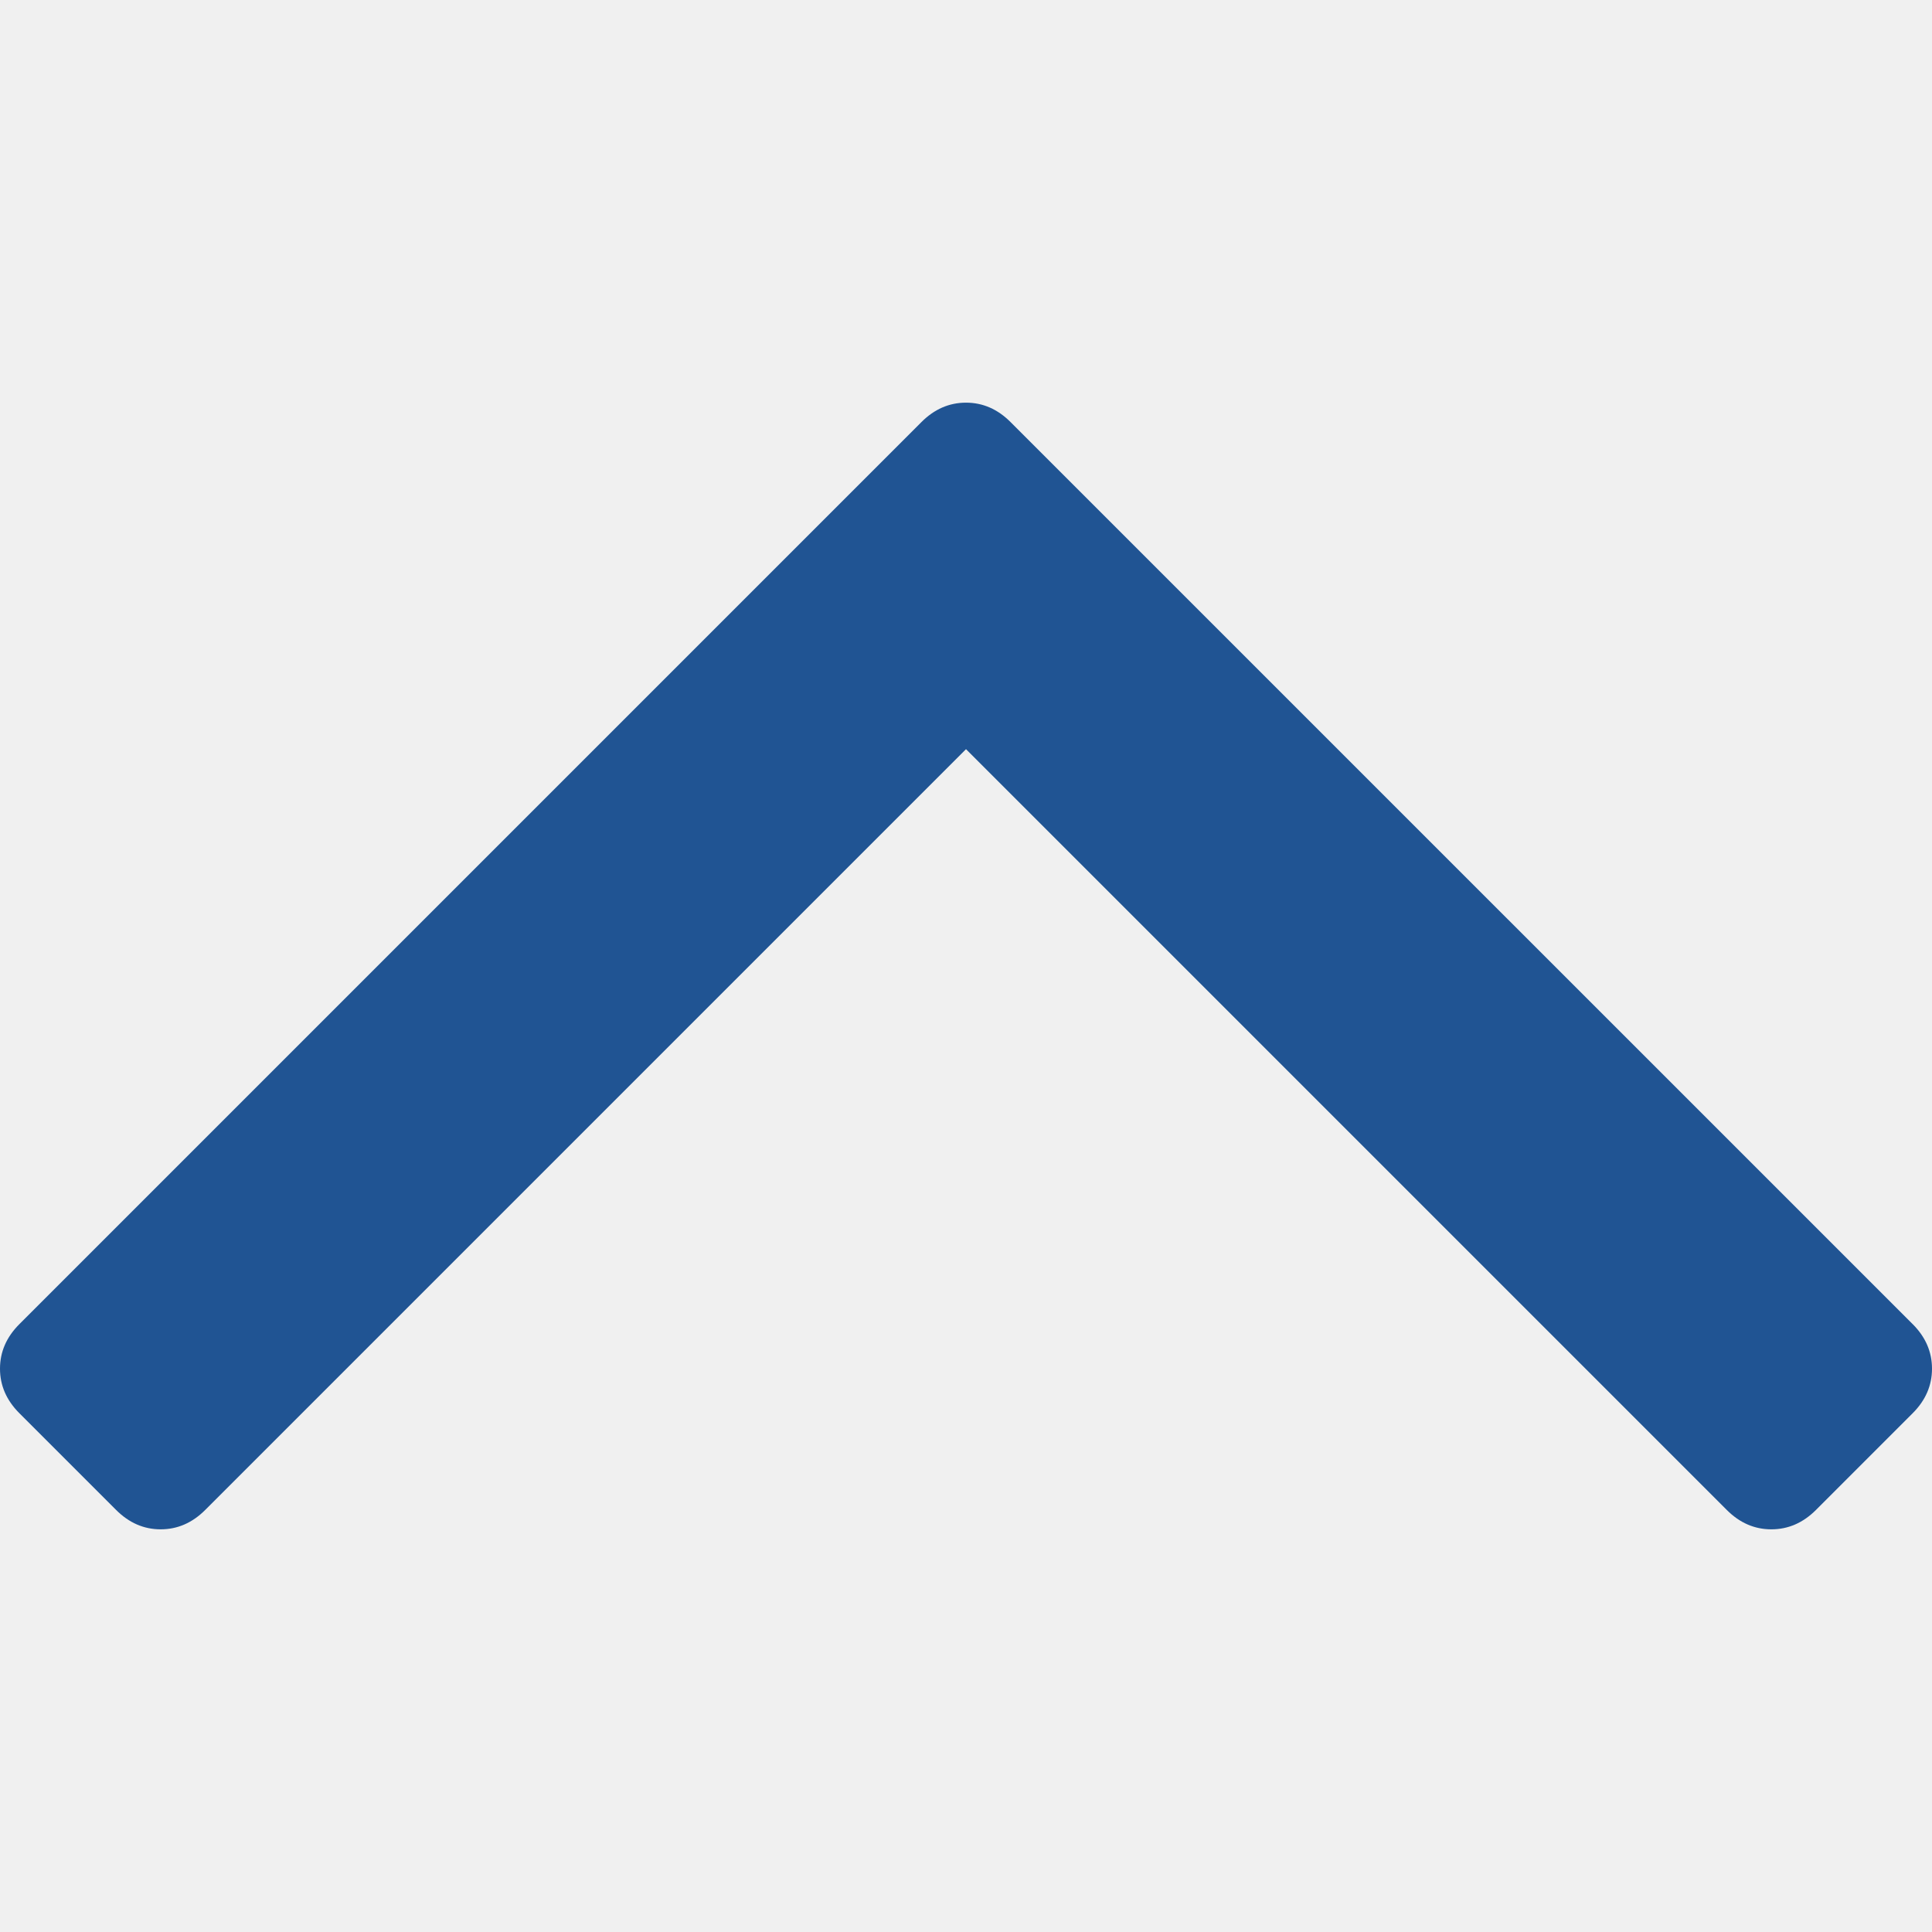
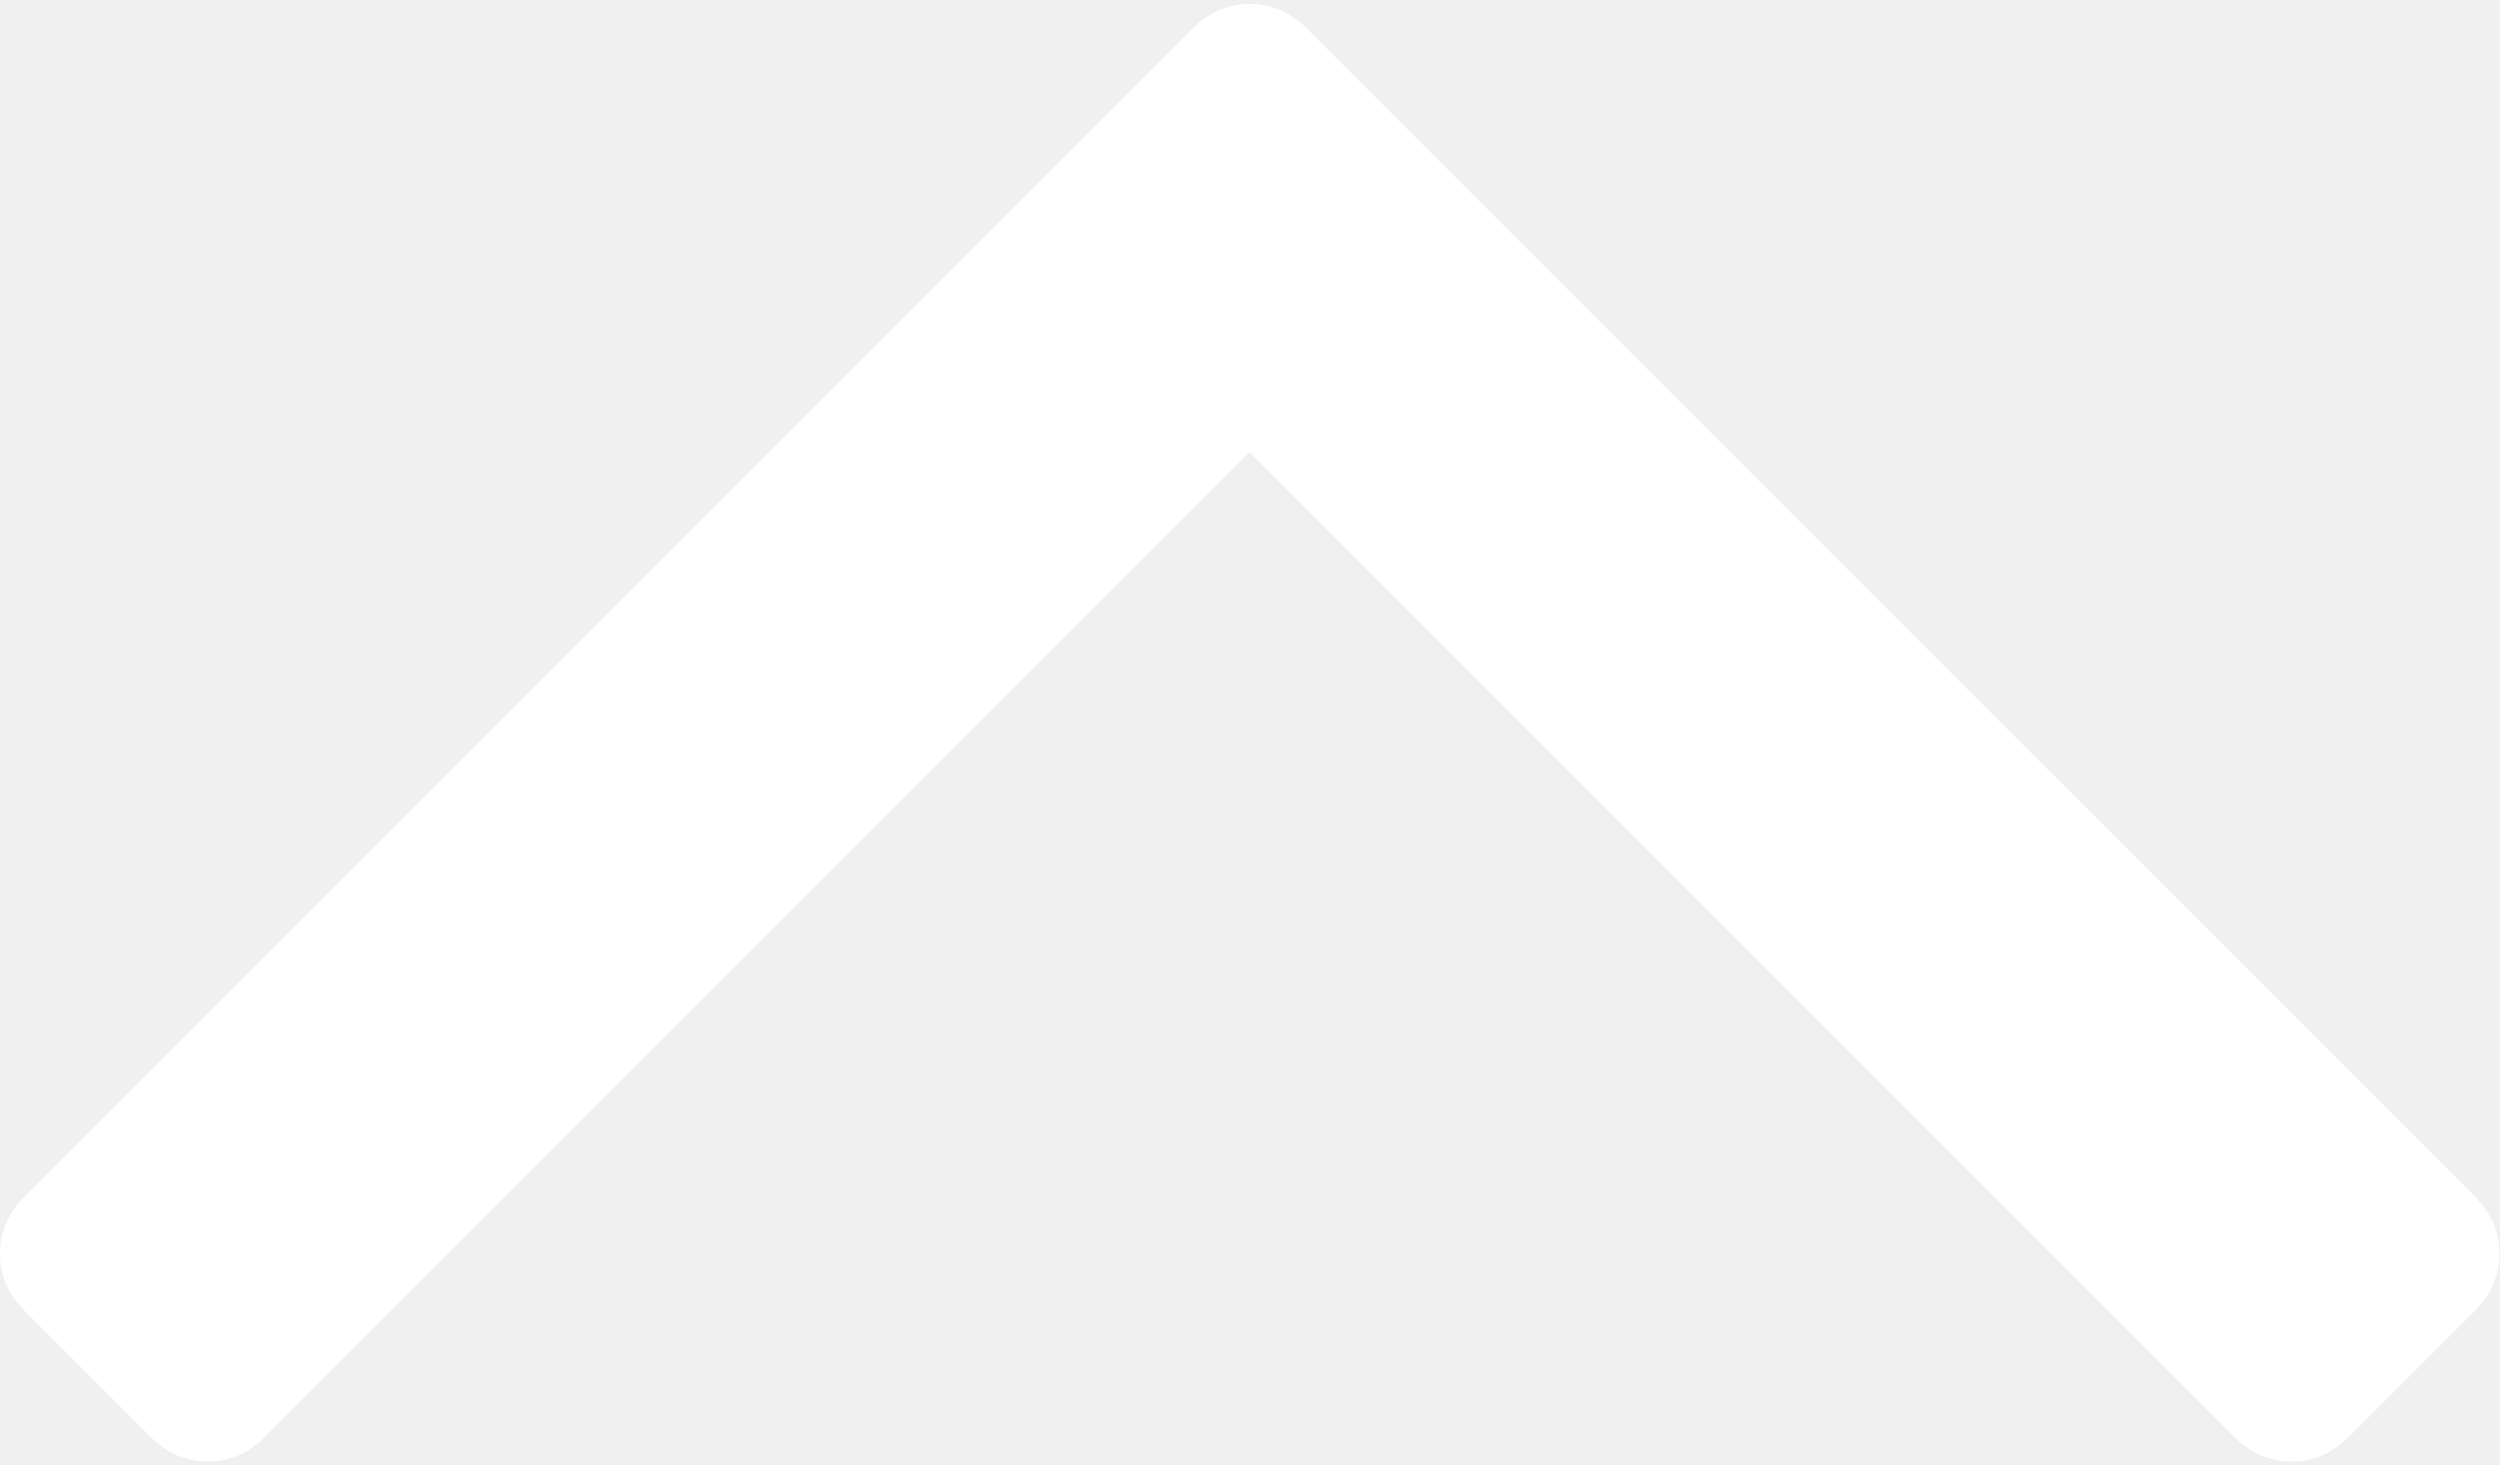
- <svg xmlns="http://www.w3.org/2000/svg" width="512" height="512" viewBox="0 0 284.929 284.929">
-   <path d="M282.082 195.285L149.028 62.24c-1.9-1.903-4.088-2.856-6.562-2.856s-4.665.953-6.567 2.856L2.855 195.285C.95 197.19 0 199.378 0 201.853c0 2.474.953 4.664 2.856 6.566l14.272 14.27c1.903 1.903 4.093 2.854 6.567 2.854s4.664-.95 6.567-2.854l112.204-112.202 112.208 112.21c1.902 1.902 4.093 2.847 6.563 2.847 2.478 0 4.668-.95 6.57-2.848l14.274-14.277c1.903-1.902 2.848-4.093 2.848-6.566 0-2.476-.944-4.666-2.846-6.57z" fill="#205493" />
+ <svg xmlns="http://www.w3.org/2000/svg" width="285px" height="167px" viewBox="0 0 285 167" version="1.1">
+   <defs />
+   <g id="Page-1" stroke="none" stroke-width="1" fill="none" fill-rule="evenodd">
+     <g id="angle-arrow-down-primary" transform="translate(142.5, 83.5) scale(1, -1) translate(-142.5, -83.5) " fill="#FFFFFF" fill-rule="nonzero">
+       <path d="M282.082,17.51 L267.808,3.24 C265.906,1.334 263.715,0.384 261.238,0.384 C258.768,0.384 256.578,1.334 254.675,3.24 L142.465,115.44 L30.263,3.24 C28.36,1.335 26.17,0.385 23.696,0.385 C21.221,0.385 19.031,1.335 17.129,3.241 L2.856,17.516 C0.95,19.417 0,21.607 0,24.082 C0,26.555 0.953,28.745 2.856,30.647 L135.9,163.693 C137.8,165.596 139.992,166.547 142.466,166.547 C144.94,166.547 147.126,165.597 149.028,163.693 L282.082,30.647 C283.984,28.744 284.929,26.554 284.929,24.082 C284.929,21.607 283.983,19.417 282.081,17.512 L282.082,17.51 Z" id="Shape" />
+     </g>
+   </g>
</svg>
